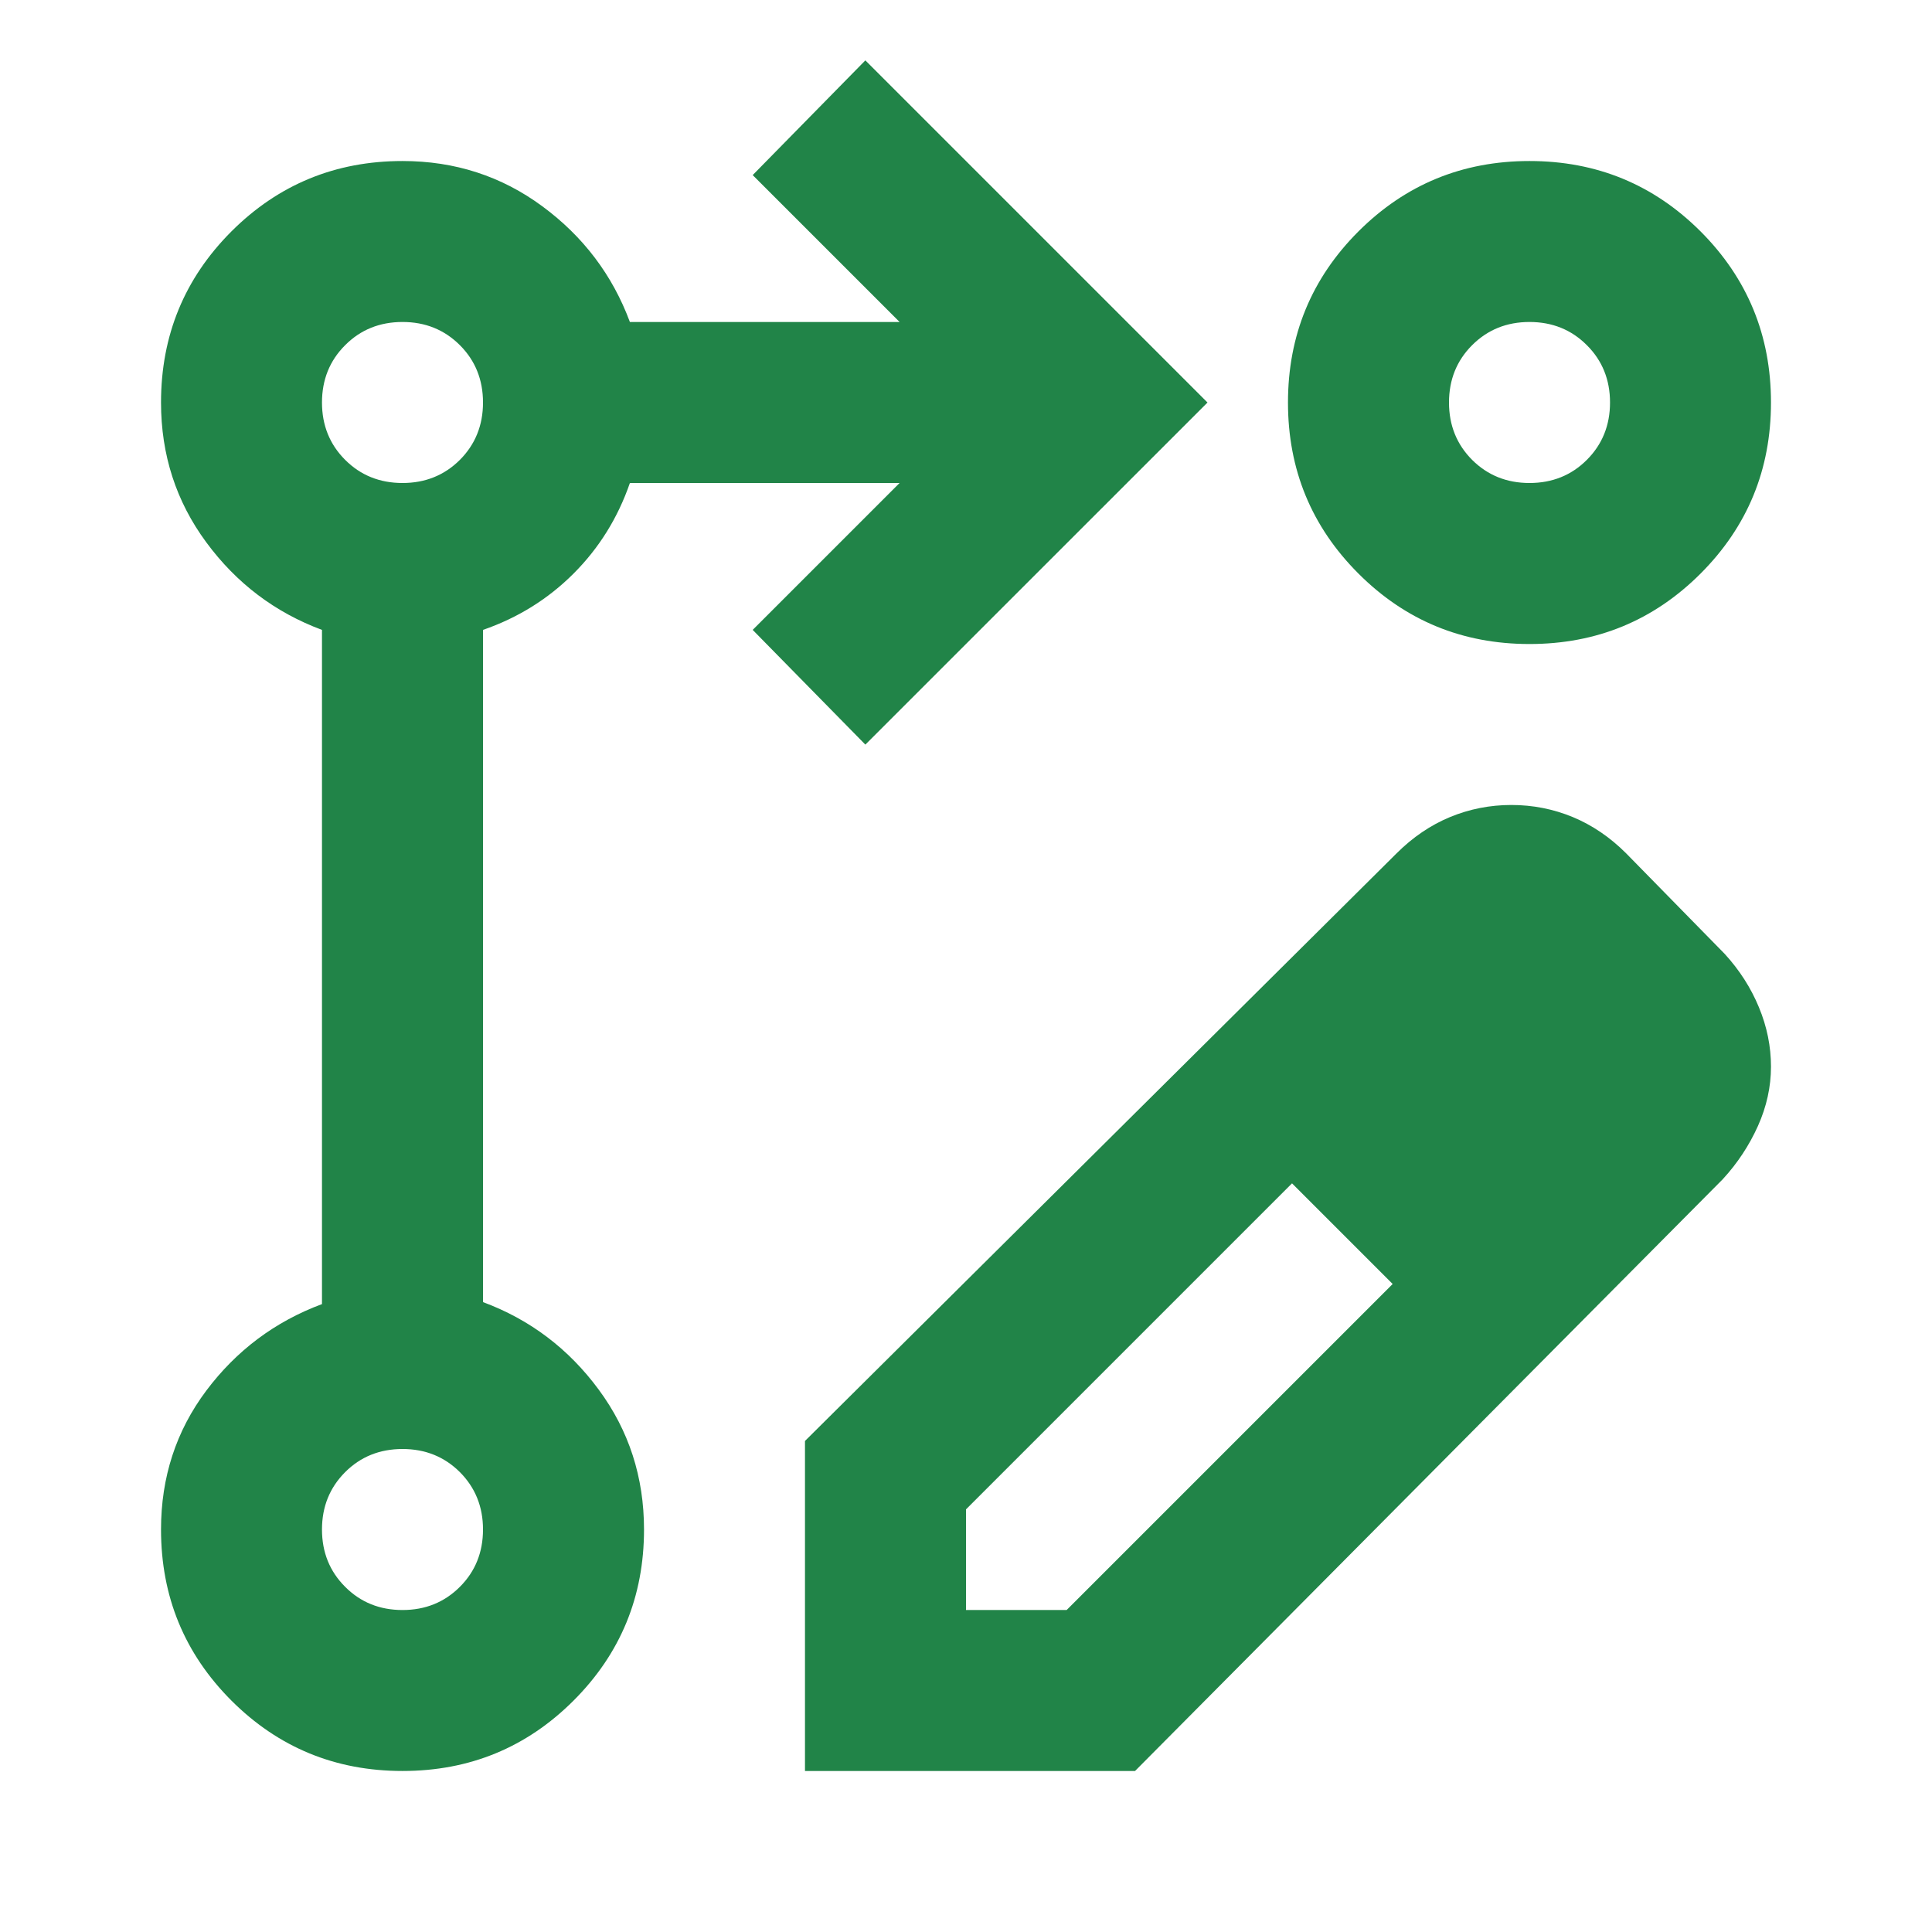
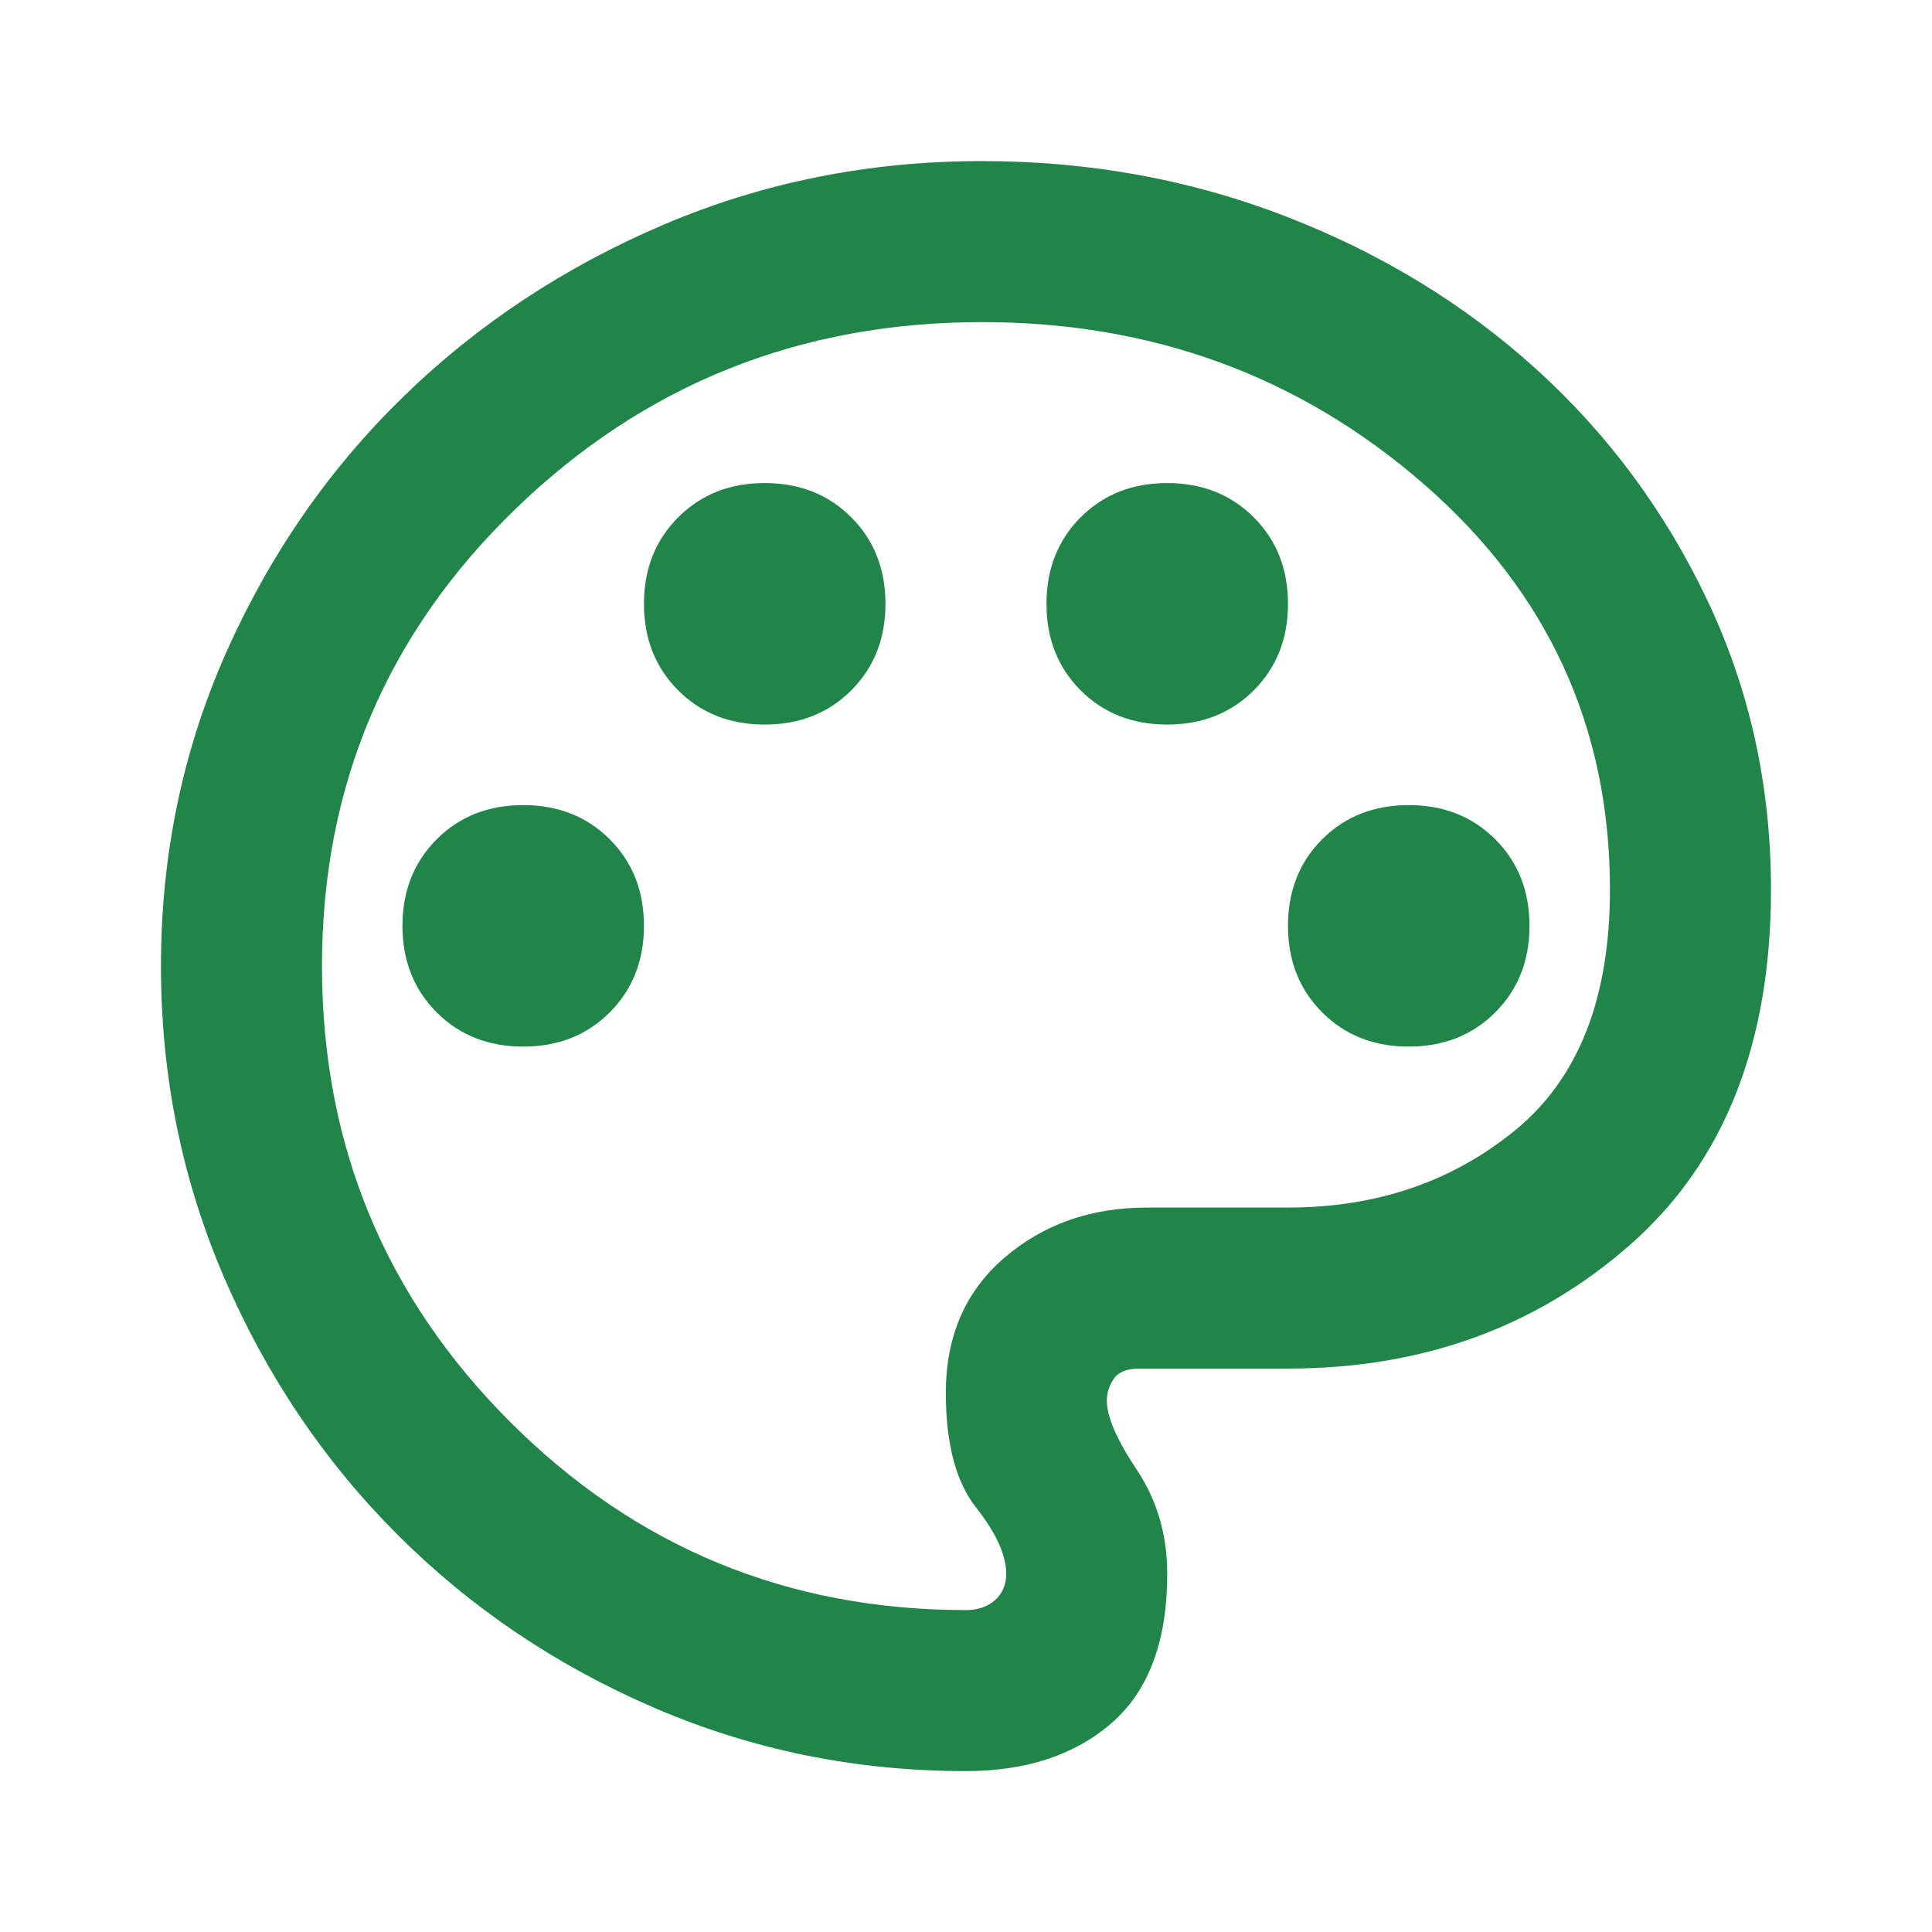
<svg xmlns="http://www.w3.org/2000/svg" width="32" height="32" viewBox="0 0 32 32" fill="none">
-   <path d="M13.333 29.333V23.867L23.133 14.133C23.4 13.867 23.694 13.667 24.017 13.533C24.339 13.4 24.678 13.333 25.033 13.333C25.389 13.333 25.728 13.4 26.05 13.533C26.372 13.667 26.667 13.867 26.933 14.133L28.567 15.8C28.811 16.067 29 16.361 29.133 16.683C29.267 17.006 29.333 17.333 29.333 17.667C29.333 18 29.261 18.328 29.117 18.65C28.972 18.972 28.778 19.267 28.533 19.533L18.8 29.333H13.333ZM16 26.667H17.667L23.067 21.267L22.233 20.433L21.4 19.6L16 25V26.667ZM14.333 12.333L12.467 10.433L14.9 8H10.433C10.233 8.578 9.922 9.078 9.5 9.5C9.078 9.922 8.578 10.233 8 10.433V21.567C8.778 21.856 9.417 22.339 9.917 23.017C10.417 23.694 10.667 24.467 10.667 25.333C10.667 26.444 10.278 27.389 9.5 28.167C8.722 28.944 7.778 29.333 6.667 29.333C5.556 29.333 4.611 28.944 3.833 28.167C3.056 27.389 2.667 26.444 2.667 25.333C2.667 24.467 2.917 23.7 3.417 23.033C3.917 22.367 4.556 21.889 5.333 21.6V10.433C4.556 10.144 3.917 9.661 3.417 8.983C2.917 8.306 2.667 7.533 2.667 6.667C2.667 5.556 3.056 4.611 3.833 3.833C4.611 3.056 5.556 2.667 6.667 2.667C7.533 2.667 8.306 2.917 8.983 3.417C9.661 3.917 10.144 4.556 10.433 5.333H14.9L12.467 2.9L14.333 1L20 6.667L14.333 12.333ZM25.333 2.667C26.444 2.667 27.389 3.056 28.167 3.833C28.944 4.611 29.333 5.556 29.333 6.667C29.333 7.778 28.944 8.722 28.167 9.5C27.389 10.278 26.444 10.667 25.333 10.667C24.222 10.667 23.278 10.278 22.5 9.5C21.722 8.722 21.333 7.778 21.333 6.667C21.333 5.556 21.722 4.611 22.5 3.833C23.278 3.056 24.222 2.667 25.333 2.667ZM6.667 26.667C7.044 26.667 7.361 26.539 7.617 26.283C7.872 26.028 8 25.711 8 25.333C8 24.956 7.872 24.639 7.617 24.383C7.361 24.128 7.044 24 6.667 24C6.289 24 5.972 24.128 5.717 24.383C5.461 24.639 5.333 24.956 5.333 25.333C5.333 25.711 5.461 26.028 5.717 26.283C5.972 26.539 6.289 26.667 6.667 26.667ZM6.667 8C7.044 8 7.361 7.872 7.617 7.617C7.872 7.361 8 7.044 8 6.667C8 6.289 7.872 5.972 7.617 5.717C7.361 5.461 7.044 5.333 6.667 5.333C6.289 5.333 5.972 5.461 5.717 5.717C5.461 5.972 5.333 6.289 5.333 6.667C5.333 7.044 5.461 7.361 5.717 7.617C5.972 7.872 6.289 8 6.667 8ZM25.333 8C25.711 8 26.028 7.872 26.283 7.617C26.539 7.361 26.667 7.044 26.667 6.667C26.667 6.289 26.539 5.972 26.283 5.717C26.028 5.461 25.711 5.333 25.333 5.333C24.956 5.333 24.639 5.461 24.383 5.717C24.128 5.972 24 6.289 24 6.667C24 7.044 24.128 7.361 24.383 7.617C24.639 7.872 24.956 8 25.333 8Z" fill="#218448" />
+   <path d="M15.999 29.335C14.177 29.335 12.455 28.985 10.833 28.285C9.21 27.585 7.794 26.629 6.583 25.418C5.372 24.207 4.416 22.79 3.716 21.168C3.016 19.546 2.666 17.823 2.666 16.001C2.666 14.157 3.027 12.424 3.749 10.801C4.472 9.179 5.449 7.768 6.683 6.568C7.916 5.368 9.355 4.418 10.999 3.718C12.644 3.018 14.399 2.668 16.266 2.668C18.044 2.668 19.722 2.974 21.299 3.585C22.877 4.196 24.261 5.04 25.449 6.118C26.638 7.196 27.583 8.474 28.283 9.951C28.983 11.429 29.333 13.024 29.333 14.735C29.333 17.29 28.555 19.251 26.999 20.618C25.444 21.985 23.555 22.668 21.333 22.668H18.866C18.666 22.668 18.527 22.724 18.449 22.835C18.372 22.946 18.333 23.068 18.333 23.201C18.333 23.468 18.499 23.851 18.833 24.351C19.166 24.851 19.333 25.424 19.333 26.068C19.333 27.179 19.027 28.001 18.416 28.535C17.805 29.068 16.999 29.335 15.999 29.335ZM8.666 17.335C9.244 17.335 9.722 17.146 10.099 16.768C10.477 16.39 10.666 15.912 10.666 15.335C10.666 14.757 10.477 14.279 10.099 13.901C9.722 13.524 9.244 13.335 8.666 13.335C8.088 13.335 7.61 13.524 7.233 13.901C6.855 14.279 6.666 14.757 6.666 15.335C6.666 15.912 6.855 16.39 7.233 16.768C7.61 17.146 8.088 17.335 8.666 17.335ZM12.666 12.001C13.244 12.001 13.722 11.812 14.099 11.435C14.477 11.057 14.666 10.579 14.666 10.001C14.666 9.424 14.477 8.946 14.099 8.568C13.722 8.19 13.244 8.001 12.666 8.001C12.088 8.001 11.611 8.19 11.233 8.568C10.855 8.946 10.666 9.424 10.666 10.001C10.666 10.579 10.855 11.057 11.233 11.435C11.611 11.812 12.088 12.001 12.666 12.001ZM19.333 12.001C19.91 12.001 20.388 11.812 20.766 11.435C21.144 11.057 21.333 10.579 21.333 10.001C21.333 9.424 21.144 8.946 20.766 8.568C20.388 8.19 19.91 8.001 19.333 8.001C18.755 8.001 18.277 8.19 17.899 8.568C17.522 8.946 17.333 9.424 17.333 10.001C17.333 10.579 17.522 11.057 17.899 11.435C18.277 11.812 18.755 12.001 19.333 12.001ZM23.333 17.335C23.91 17.335 24.388 17.146 24.766 16.768C25.144 16.39 25.333 15.912 25.333 15.335C25.333 14.757 25.144 14.279 24.766 13.901C24.388 13.524 23.91 13.335 23.333 13.335C22.755 13.335 22.277 13.524 21.899 13.901C21.522 14.279 21.333 14.757 21.333 15.335C21.333 15.912 21.522 16.39 21.899 16.768C22.277 17.146 22.755 17.335 23.333 17.335ZM15.999 26.668C16.199 26.668 16.36 26.612 16.483 26.501C16.605 26.39 16.666 26.246 16.666 26.068C16.666 25.757 16.499 25.39 16.166 24.968C15.833 24.546 15.666 23.912 15.666 23.068C15.666 22.135 15.988 21.39 16.633 20.835C17.277 20.279 18.066 20.001 18.999 20.001H21.333C22.799 20.001 24.055 19.573 25.099 18.718C26.144 17.862 26.666 16.535 26.666 14.735C26.666 12.046 25.638 9.807 23.583 8.018C21.527 6.229 19.088 5.335 16.266 5.335C13.244 5.335 10.666 6.368 8.533 8.435C6.399 10.501 5.333 13.024 5.333 16.001C5.333 18.957 6.372 21.474 8.449 23.551C10.527 25.629 13.044 26.668 15.999 26.668Z" fill="#218448" />
</svg>
